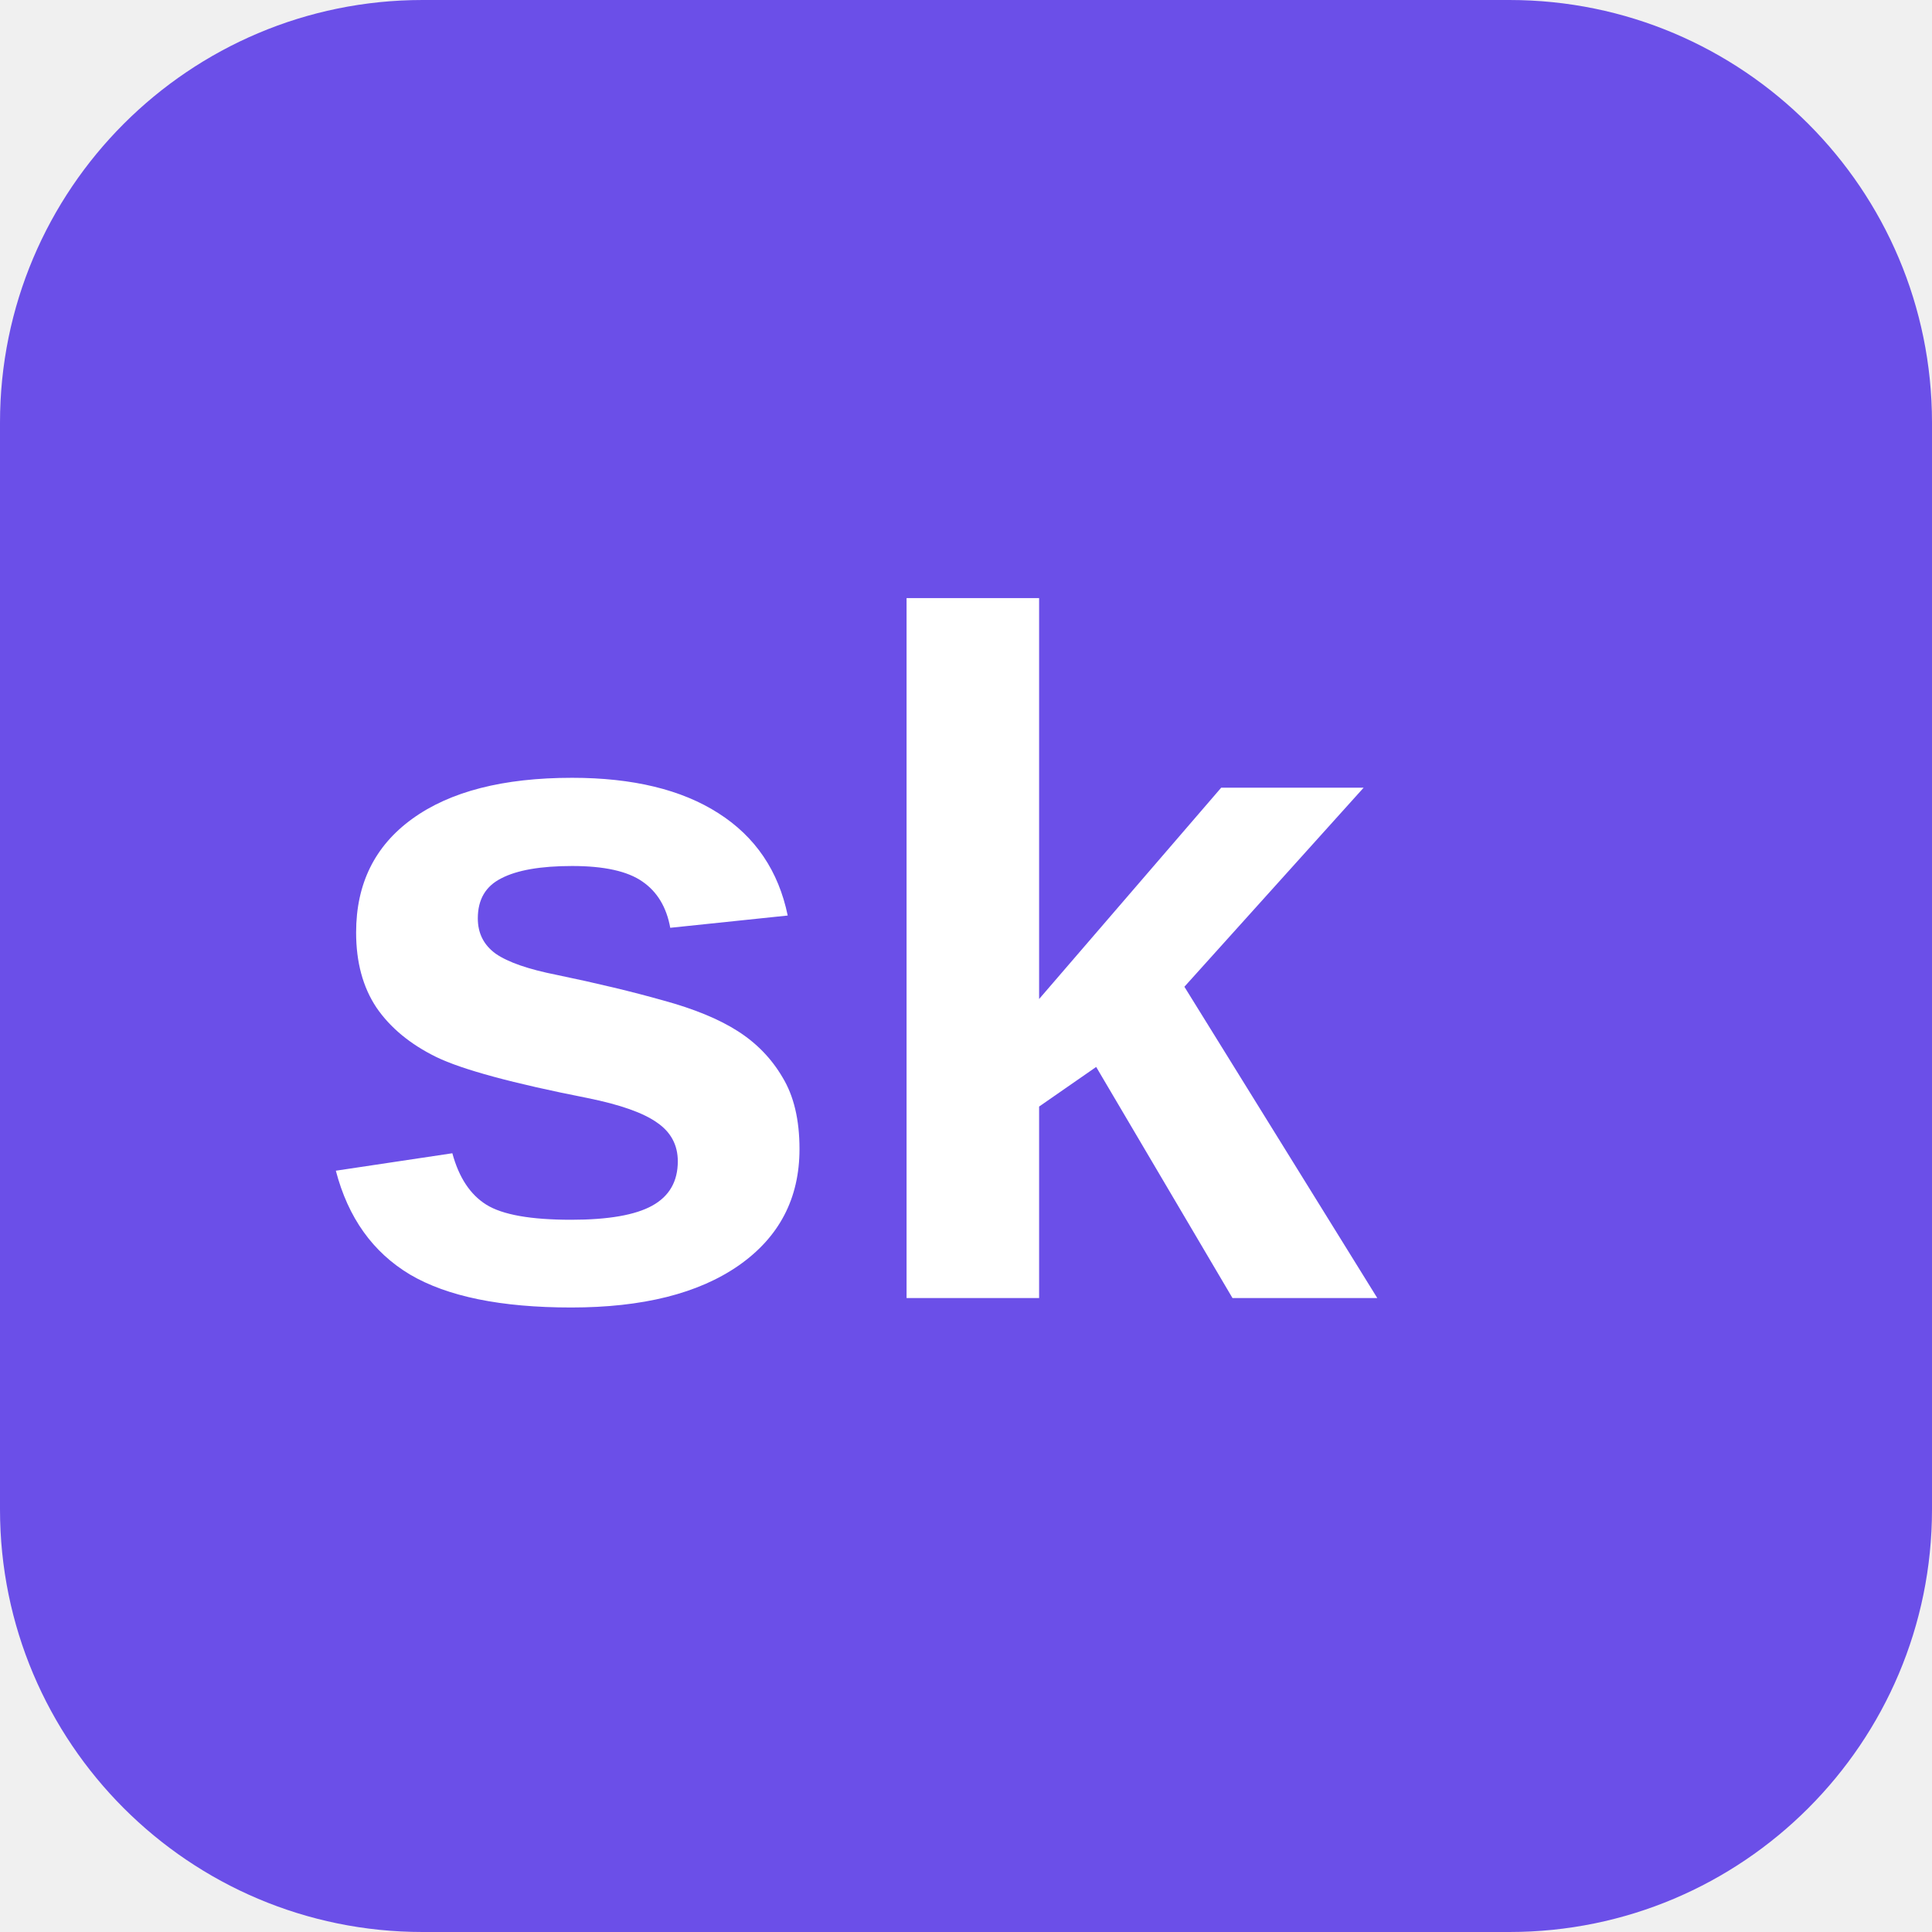
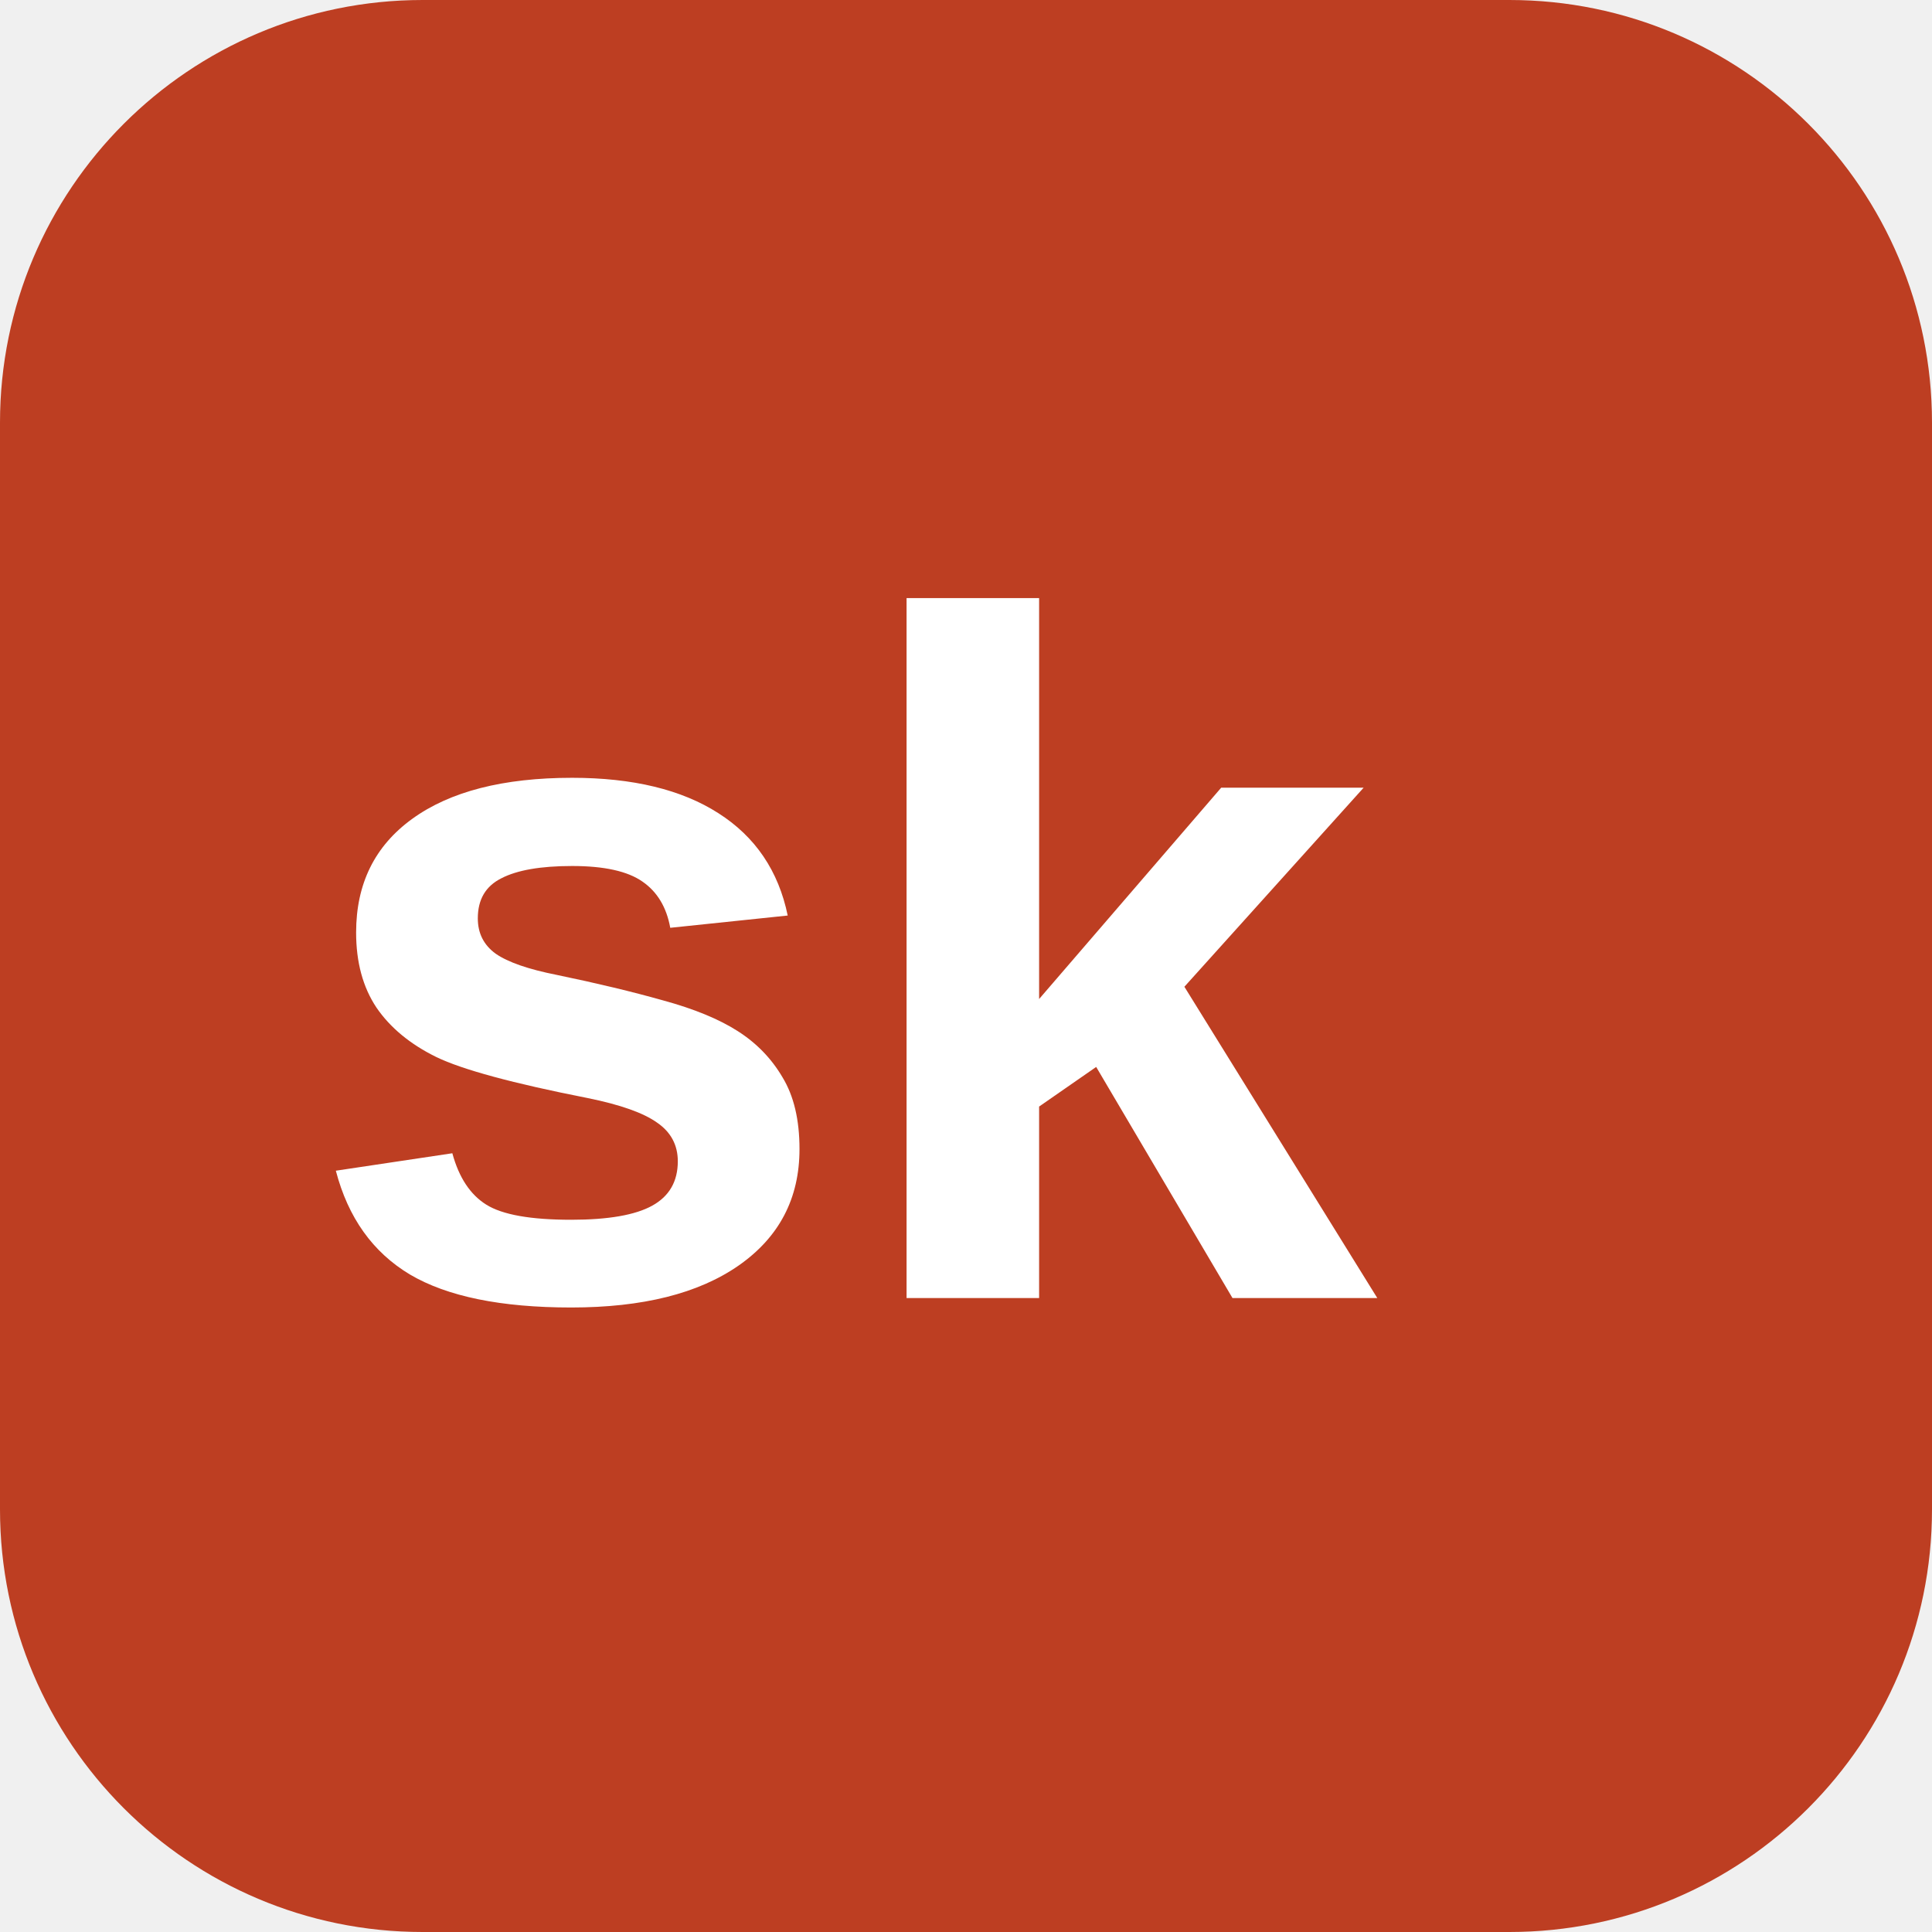
<svg xmlns="http://www.w3.org/2000/svg" viewBox="0 0 64 64">
-   <rect width="64" height="64" rx="14" fill="#6b4fe8" />
+   <rect width="64" height="64" rx="14" fill="#bd3e22" />
  <text x="10" y="43" font-family="Arial,sans-serif" font-weight="bold" font-size="32" fill="#fff">sk</text>
</svg>
